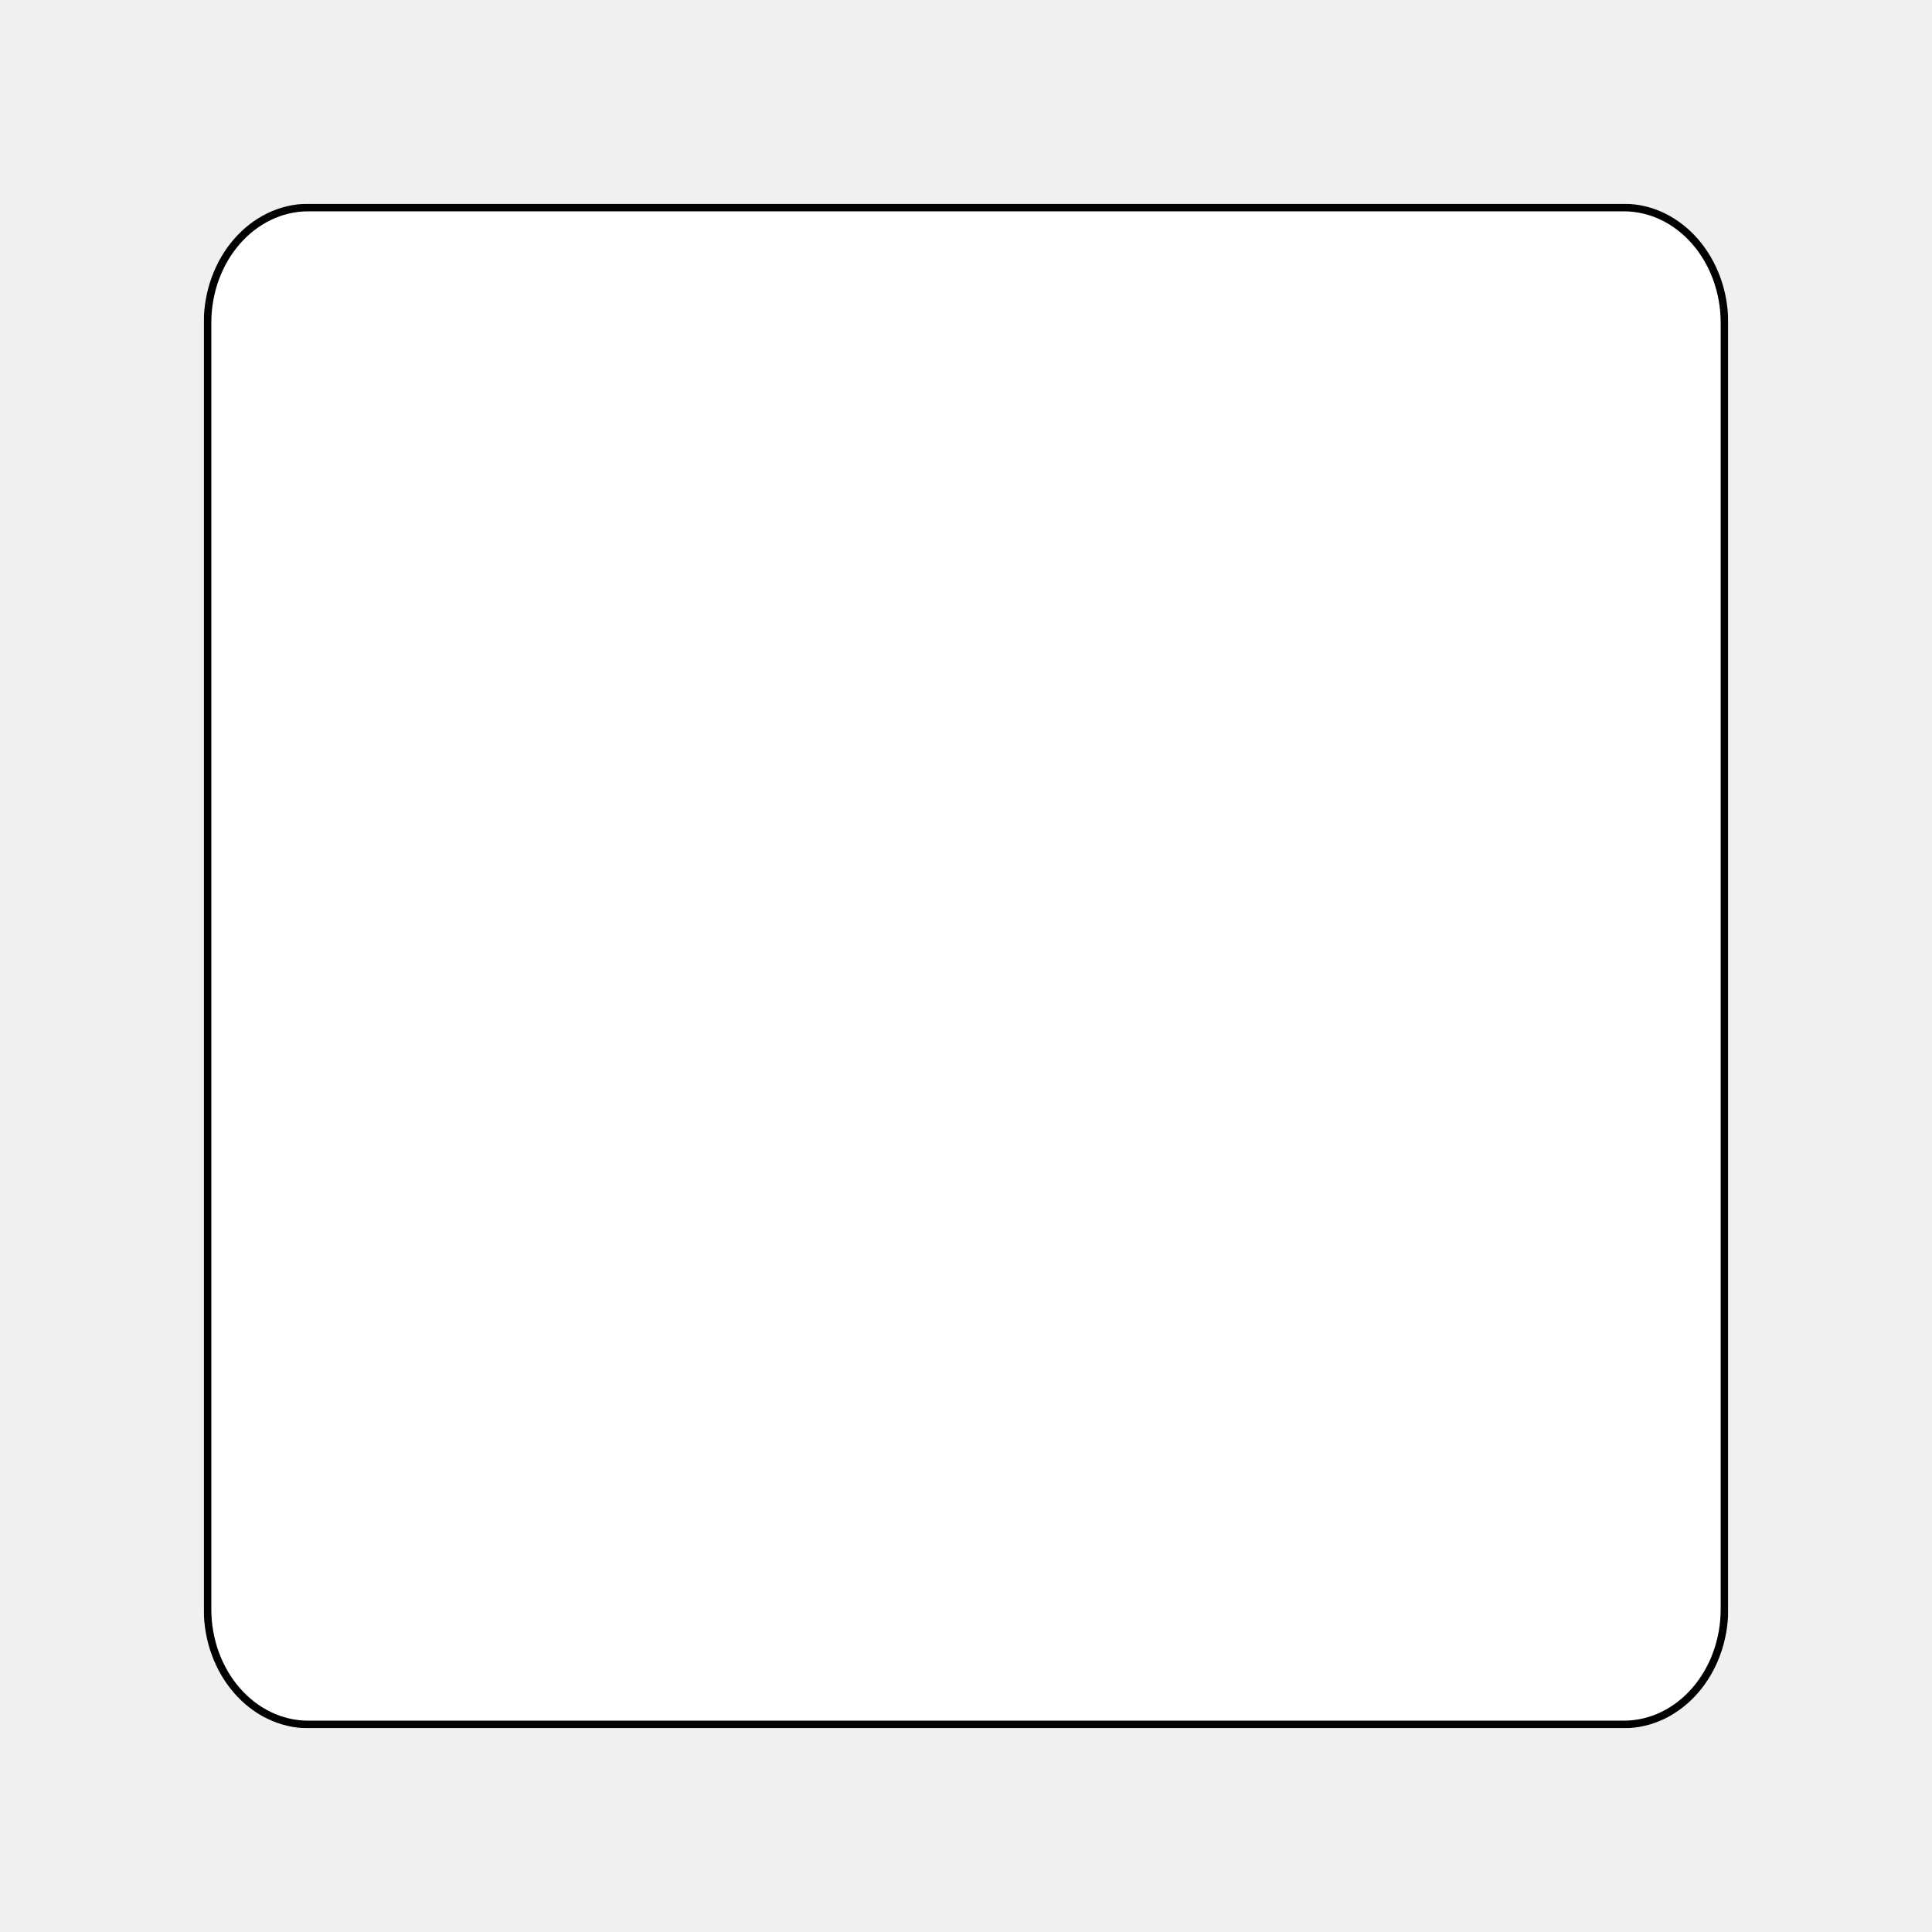
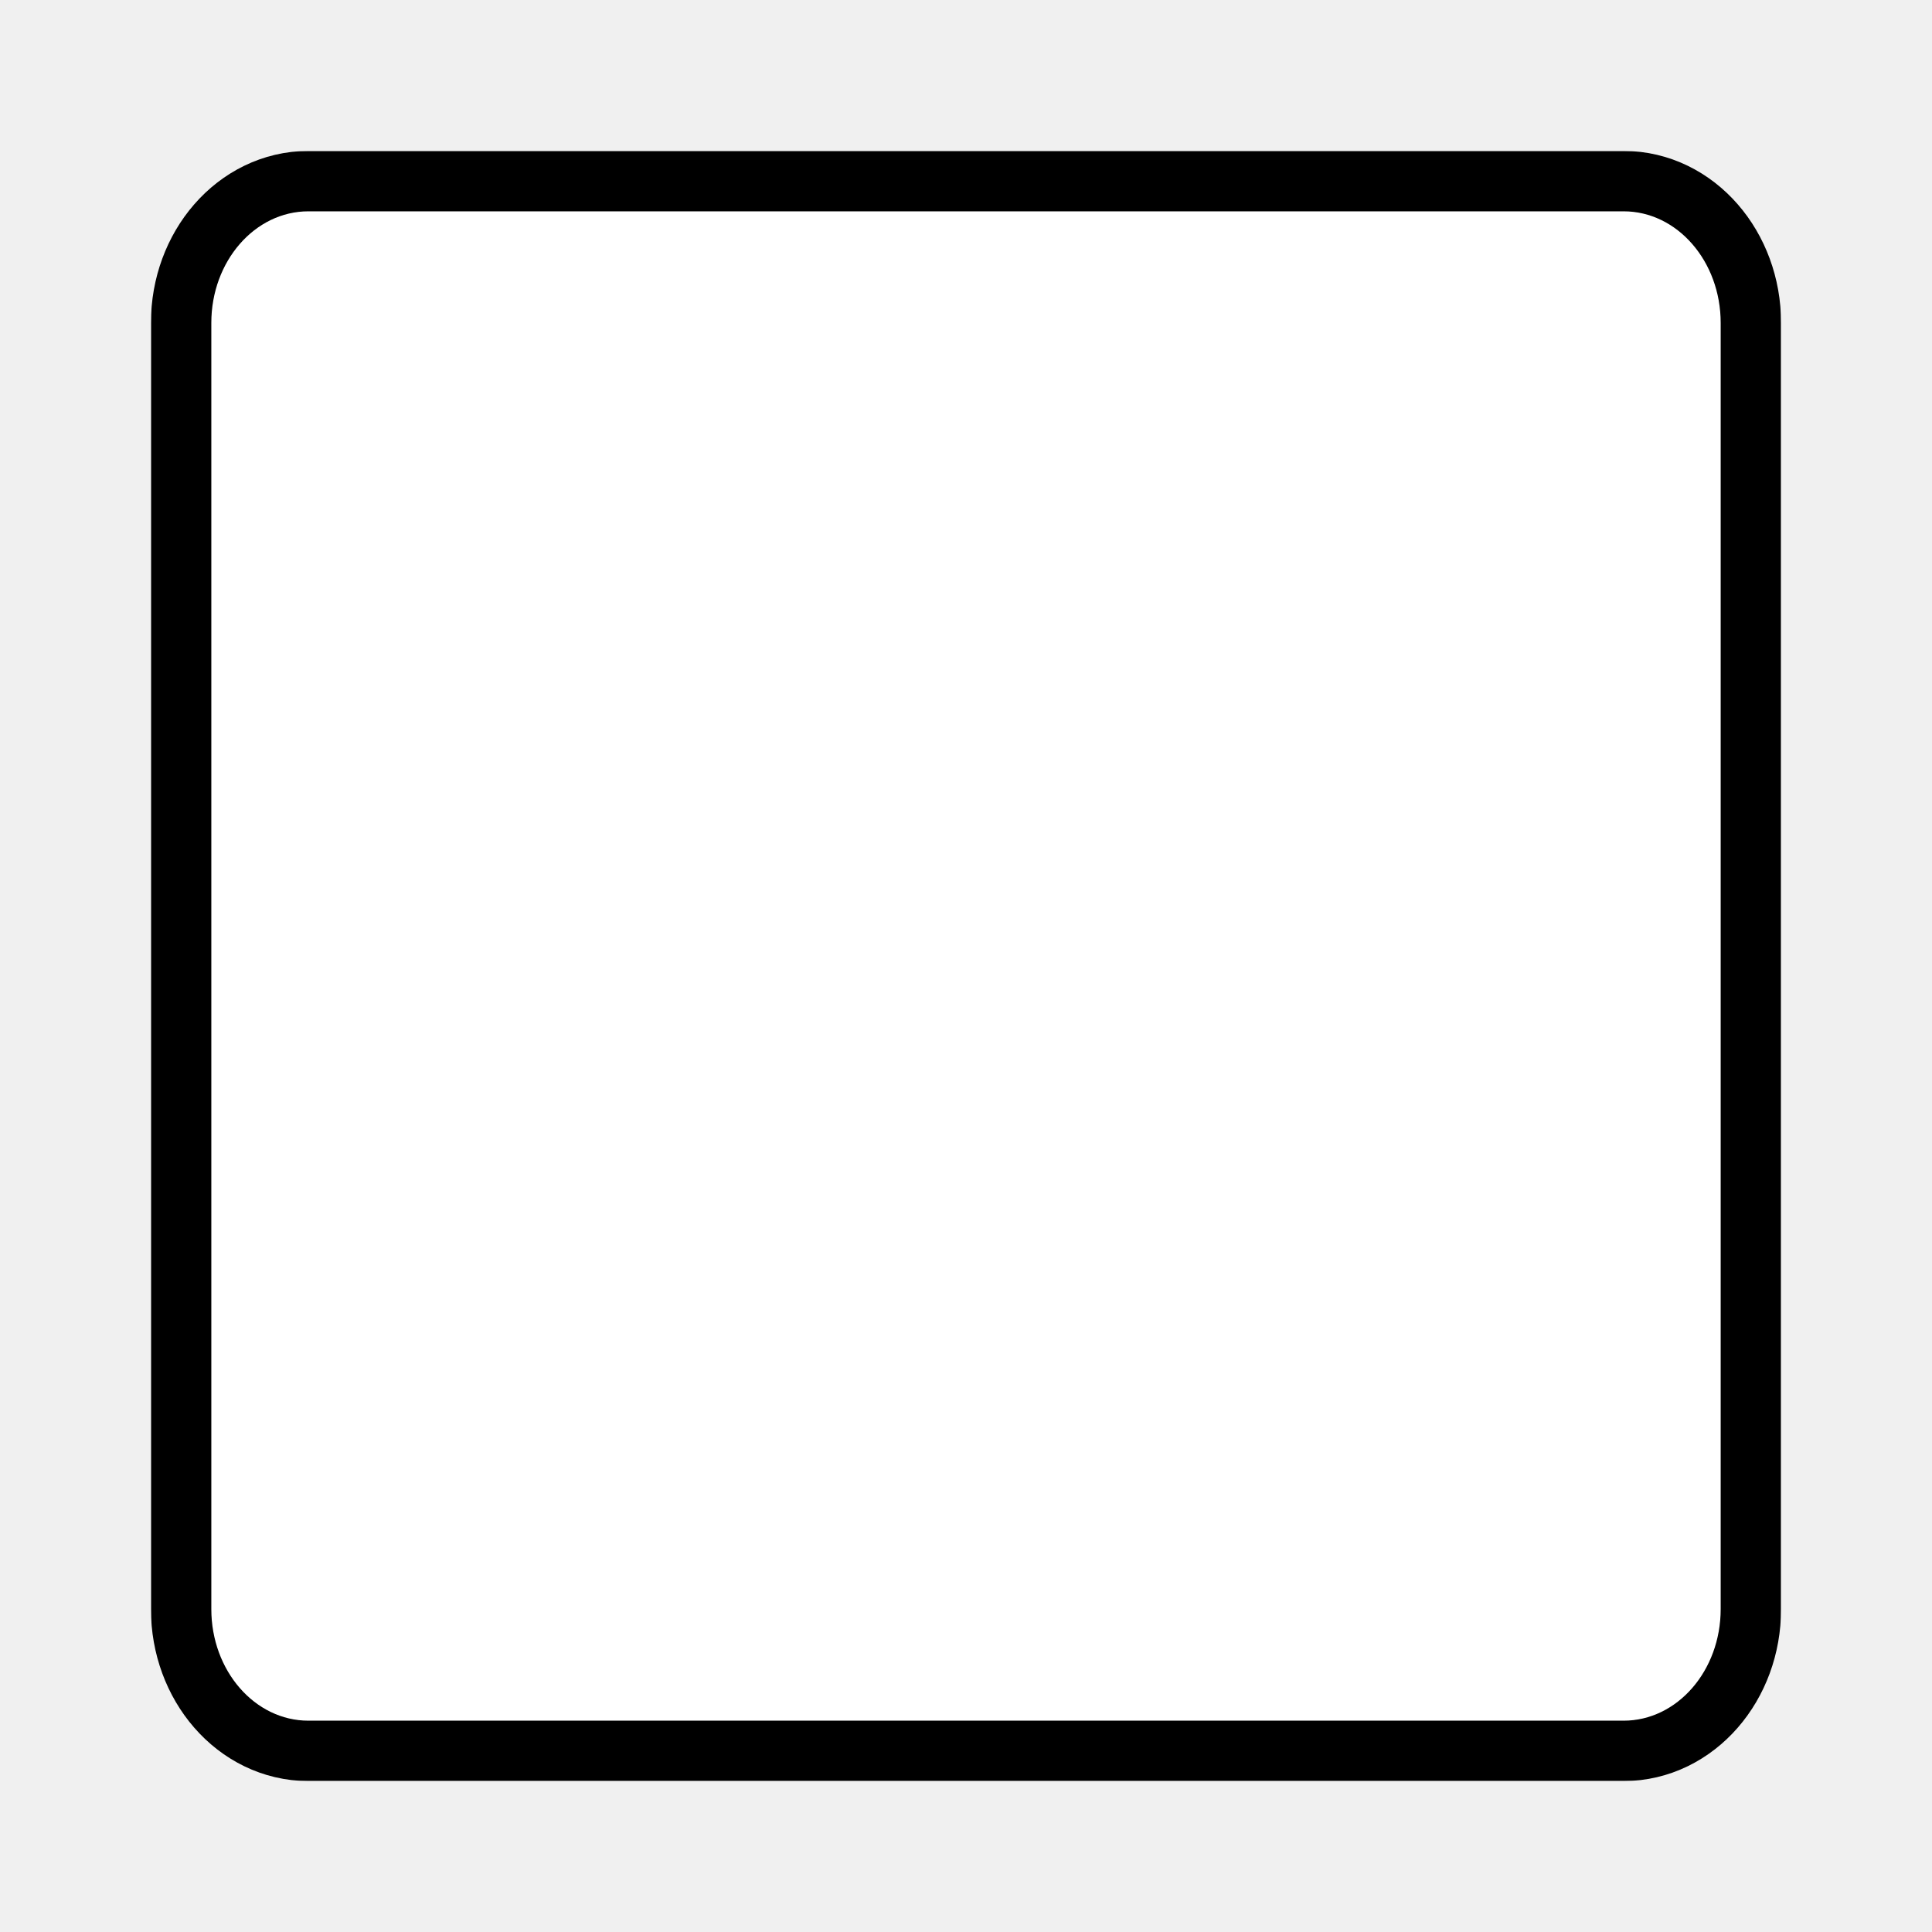
<svg xmlns="http://www.w3.org/2000/svg" xmlns:xlink="http://www.w3.org/1999/xlink" height="1024.0px" stroke-miterlimit="10" style="fill-rule:nonzero;clip-rule:evenodd;stroke-linecap:round;stroke-linejoin:round;" version="1.1" viewBox="0 0 1024 1024" width="1024.0px" xml:space="preserve">
  <defs>
    <path d="M112 171.147C112 138.481 135.041 112 163.464 112L860.536 112C888.959 112 912 138.481 912 171.147L912 852.853C912 885.519 888.959 912 860.536 912L163.464 912C135.041 912 112 885.519 112 852.853L112 171.147Z" id="Fill" />
  </defs>
  <g id="Layer-1">
    <g opacity="1">
      <use fill="#ffffff" fill-rule="nonzero" stroke="none" xlink:href="#Fill" />
-       <mask height="808" id="StrokeMask" maskUnits="userSpaceOnUse" width="808" x="108" y="108">
-         <rect fill="#ffffff" height="808" stroke="none" width="808" x="108" y="108" />
+       <mask height="864" id="StrokeMask" maskUnits="userSpaceOnUse" width="864" x="80" y="80">
+         <rect fill="#ffffff" height="864" stroke="none" width="864" x="80" y="80" />
        <use fill="#000000" fill-rule="evenodd" stroke="none" xlink:href="#Fill" />
      </mask>
-       <use fill="none" mask="url(#StrokeMask)" stroke="#000000" stroke-linecap="butt" stroke-linejoin="round" stroke-width="8" xlink:href="#Fill" />
+       <use fill="none" mask="url(#StrokeMask)" stroke="#000000" stroke-linecap="butt" stroke-linejoin="round" stroke-width="64" xlink:href="#Fill" />
    </g>
  </g>
</svg>
